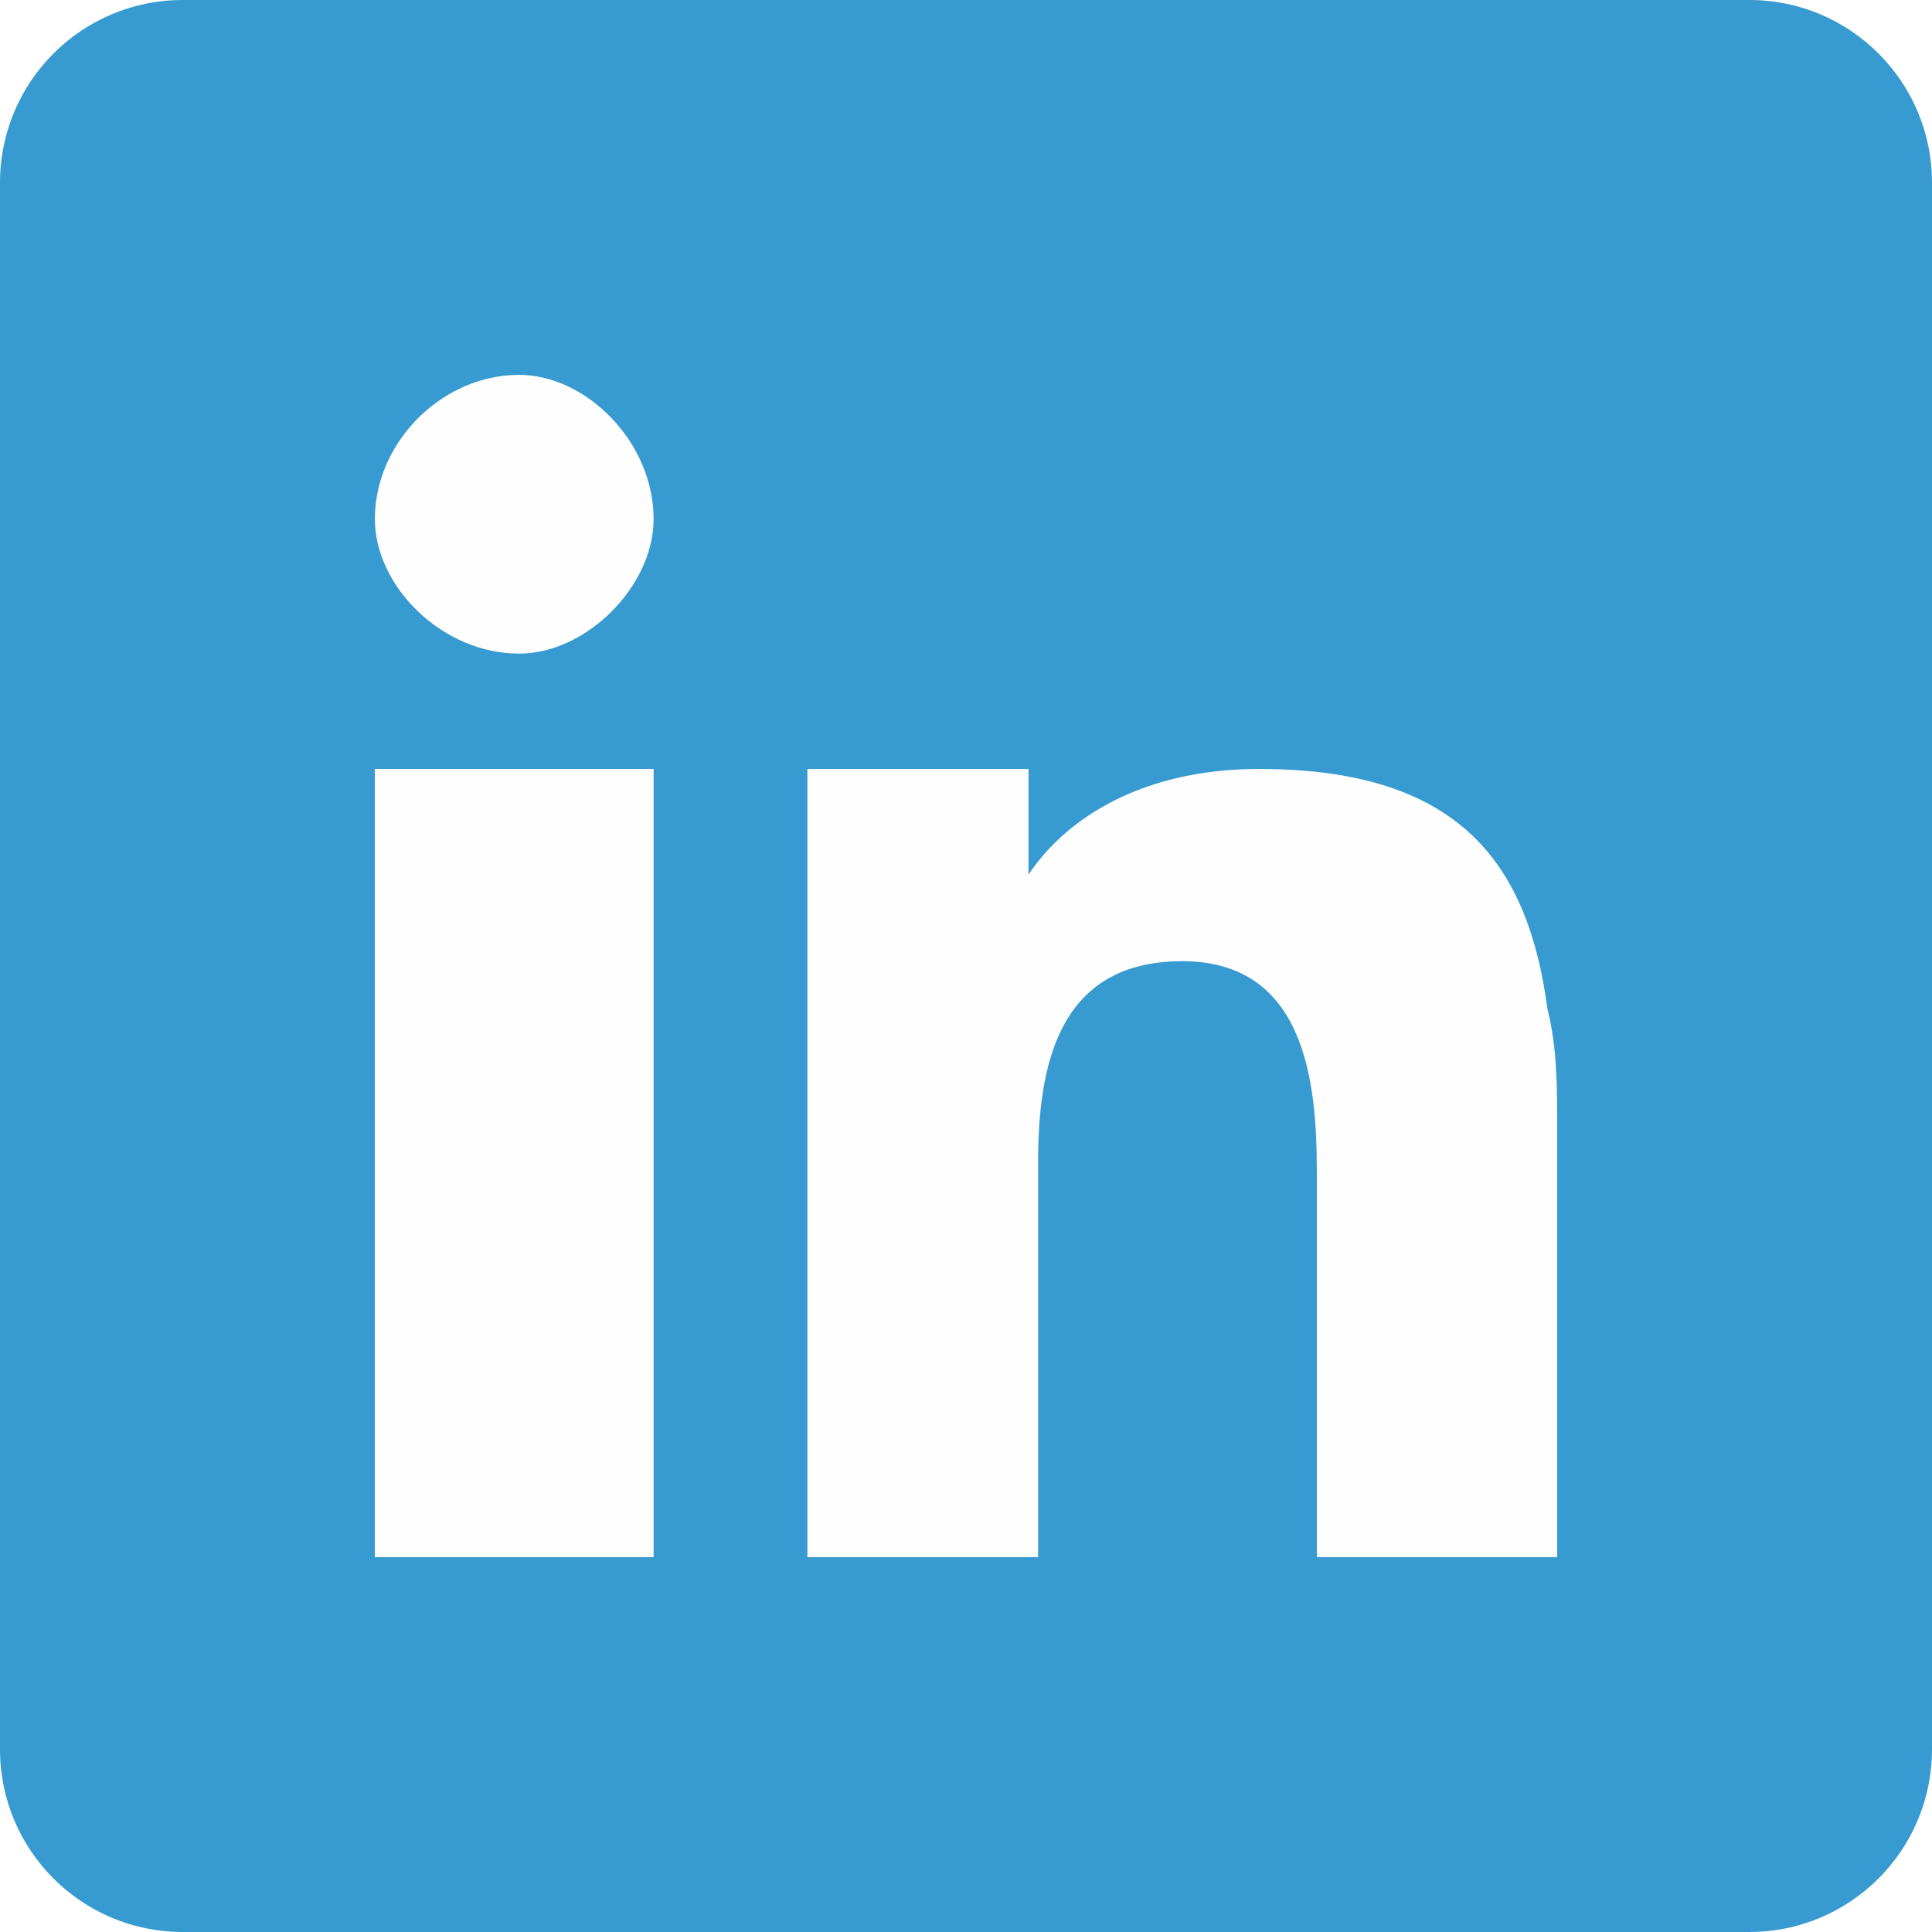
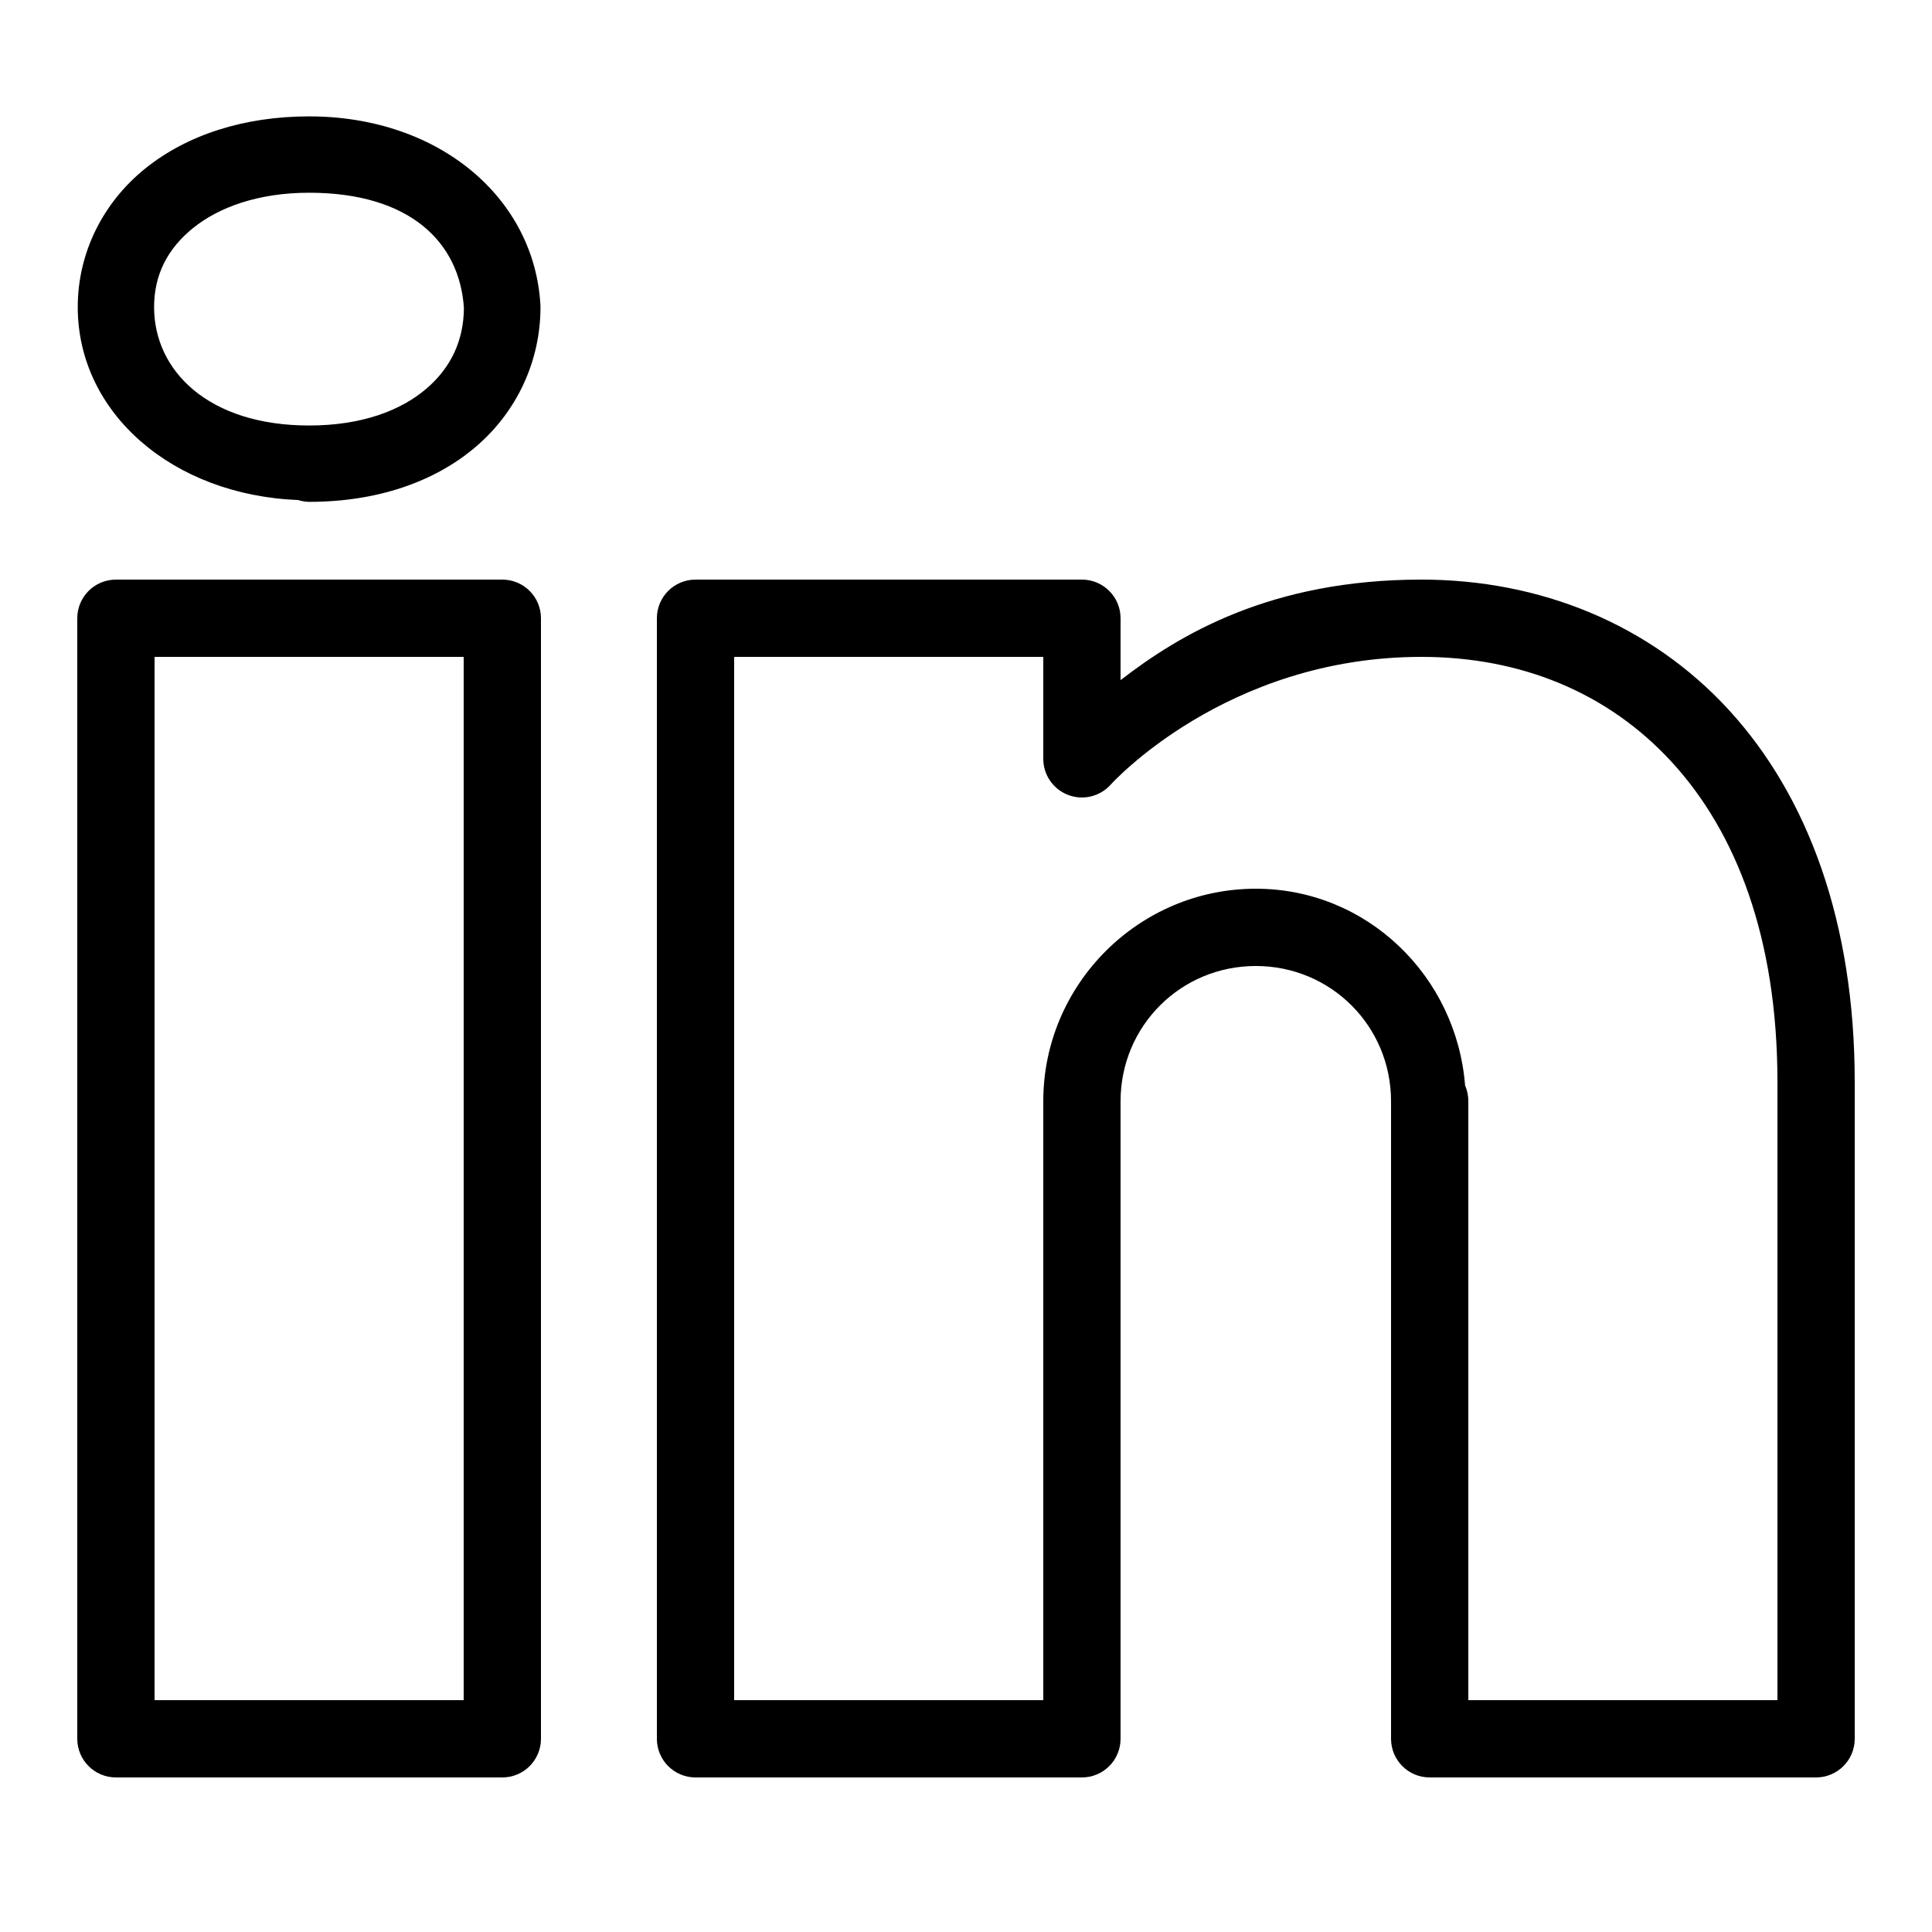
- <svg xmlns="http://www.w3.org/2000/svg" height="1.042in" style="shape-rendering:geometricPrecision; text-rendering:geometricPrecision; image-rendering:optimizeQuality; fill-rule:evenodd; clip-rule:evenodd" version="1.1" viewBox="0 0 201 201" width="1.042in" xml:space="preserve">
-   <defs>
-     <style type="text/css">
-    
-     .fil1 {fill:#FEFEFE}
-     .fil0 {fill:#379AD0}
-    
-   </style>
-   </defs>
-   <g id="Layer_x0020_1">
-     <g id="_541895288">
-       <rect class="fil0" height="201" rx="19" ry="19" width="201" />
-       <g>
-         <polygon class="fil1" points="39,102 39,162 68,162 68,97 68,80 39,80 " />
-         <path class="fil1" d="M54 39c-8,0 -15,7 -15,15 0,7 7,14 15,14 7,0 14,-7 14,-14 0,-8 -7,-15 -14,-15z" />
-         <path class="fil1" d="M161 105c-2,-15 -9,-25 -30,-25 -12,0 -20,5 -24,11l0 0 0 -11 -23 0 0 16 0 66 24 0 0 -41c0,-10 2,-21 15,-21 13,0 14,13 14,22l0 40 25 0 0 -45 0 0c0,-4 0,-8 -1,-12z" />
-       </g>
-     </g>
-   </g>
+ <svg xmlns="http://www.w3.org/2000/svg" x="0px" y="0px" width="100" height="100" viewBox="0 0 50 50">
+   <path d="M 8 3.012 C 6.313 3.012 4.835 3.492 3.754 4.365 C 2.672 5.239 2.012 6.533 2.012 7.947 C 2.012 10.691 4.469 12.814 7.717 12.941 A 0.988 0.988 0 0 0 8 12.988 C 9.754 12.988 11.246 12.474 12.312 11.564 C 13.379 10.655 13.988 9.343 13.988 7.947 A 0.988 0.988 0 0 0 13.986 7.893 C 13.832 5.132 11.375 3.012 8 3.012 z M 8 4.988 C 10.609 4.988 11.896 6.269 12.006 7.973 C 11.999 8.805 11.677 9.512 11.031 10.062 C 10.379 10.619 9.371 11.012 8 11.012 C 5.398 11.012 3.988 9.599 3.988 7.947 C 3.988 7.121 4.328 6.442 4.996 5.902 C 5.665 5.362 6.687 4.988 8 4.988 z M 3 15 A 1 1 0 0 0 2 16 L 2 45 A 1 1 0 0 0 3 46 L 13 46 A 1 1 0 0 0 14 45 L 14 35.664 L 14 16 A 1 1 0 0 0 13 15 L 3 15 z M 18 15 A 1 1 0 0 0 17 16 L 17 45 A 1 1 0 0 0 18 46 L 28 46 A 1 1 0 0 0 29 45 L 29 29 L 29 28.75 L 29 28.5 C 29 26.556 30.556 25 32.5 25 C 34.444 25 36 26.556 36 28.5 L 36 45 A 1 1 0 0 0 37 46 L 47 46 A 1 1 0 0 0 48 45 L 48 28 C 48 23.873 46.788 20.604 44.744 18.375 C 42.7 16.146 39.849 15 36.787 15 C 32.883 15 30.522 16.426 29 17.602 L 29 16 A 1 1 0 0 0 28 15 L 18 15 z M 4 17 L 12 17 L 12 35.664 L 12 44 L 4 44 L 4 17 z M 19 17 L 27 17 L 27 19.639 A 1 1 0 0 0 28.744 20.307 C 28.744 20.307 31.71 17 36.787 17 C 39.36 17 41.616 17.922 43.27 19.727 C 44.924 21.531 46 24.262 46 28 L 46 44 L 38 44 L 38 28.5 A 1 1 0 0 0 37.916 28.09 C 37.694 25.264 35.38 23 32.5 23 C 29.474 23 27 25.474 27 28.5 L 27 28.75 L 27 29 L 27 44 L 19 44 L 19 17 z" />
</svg>
